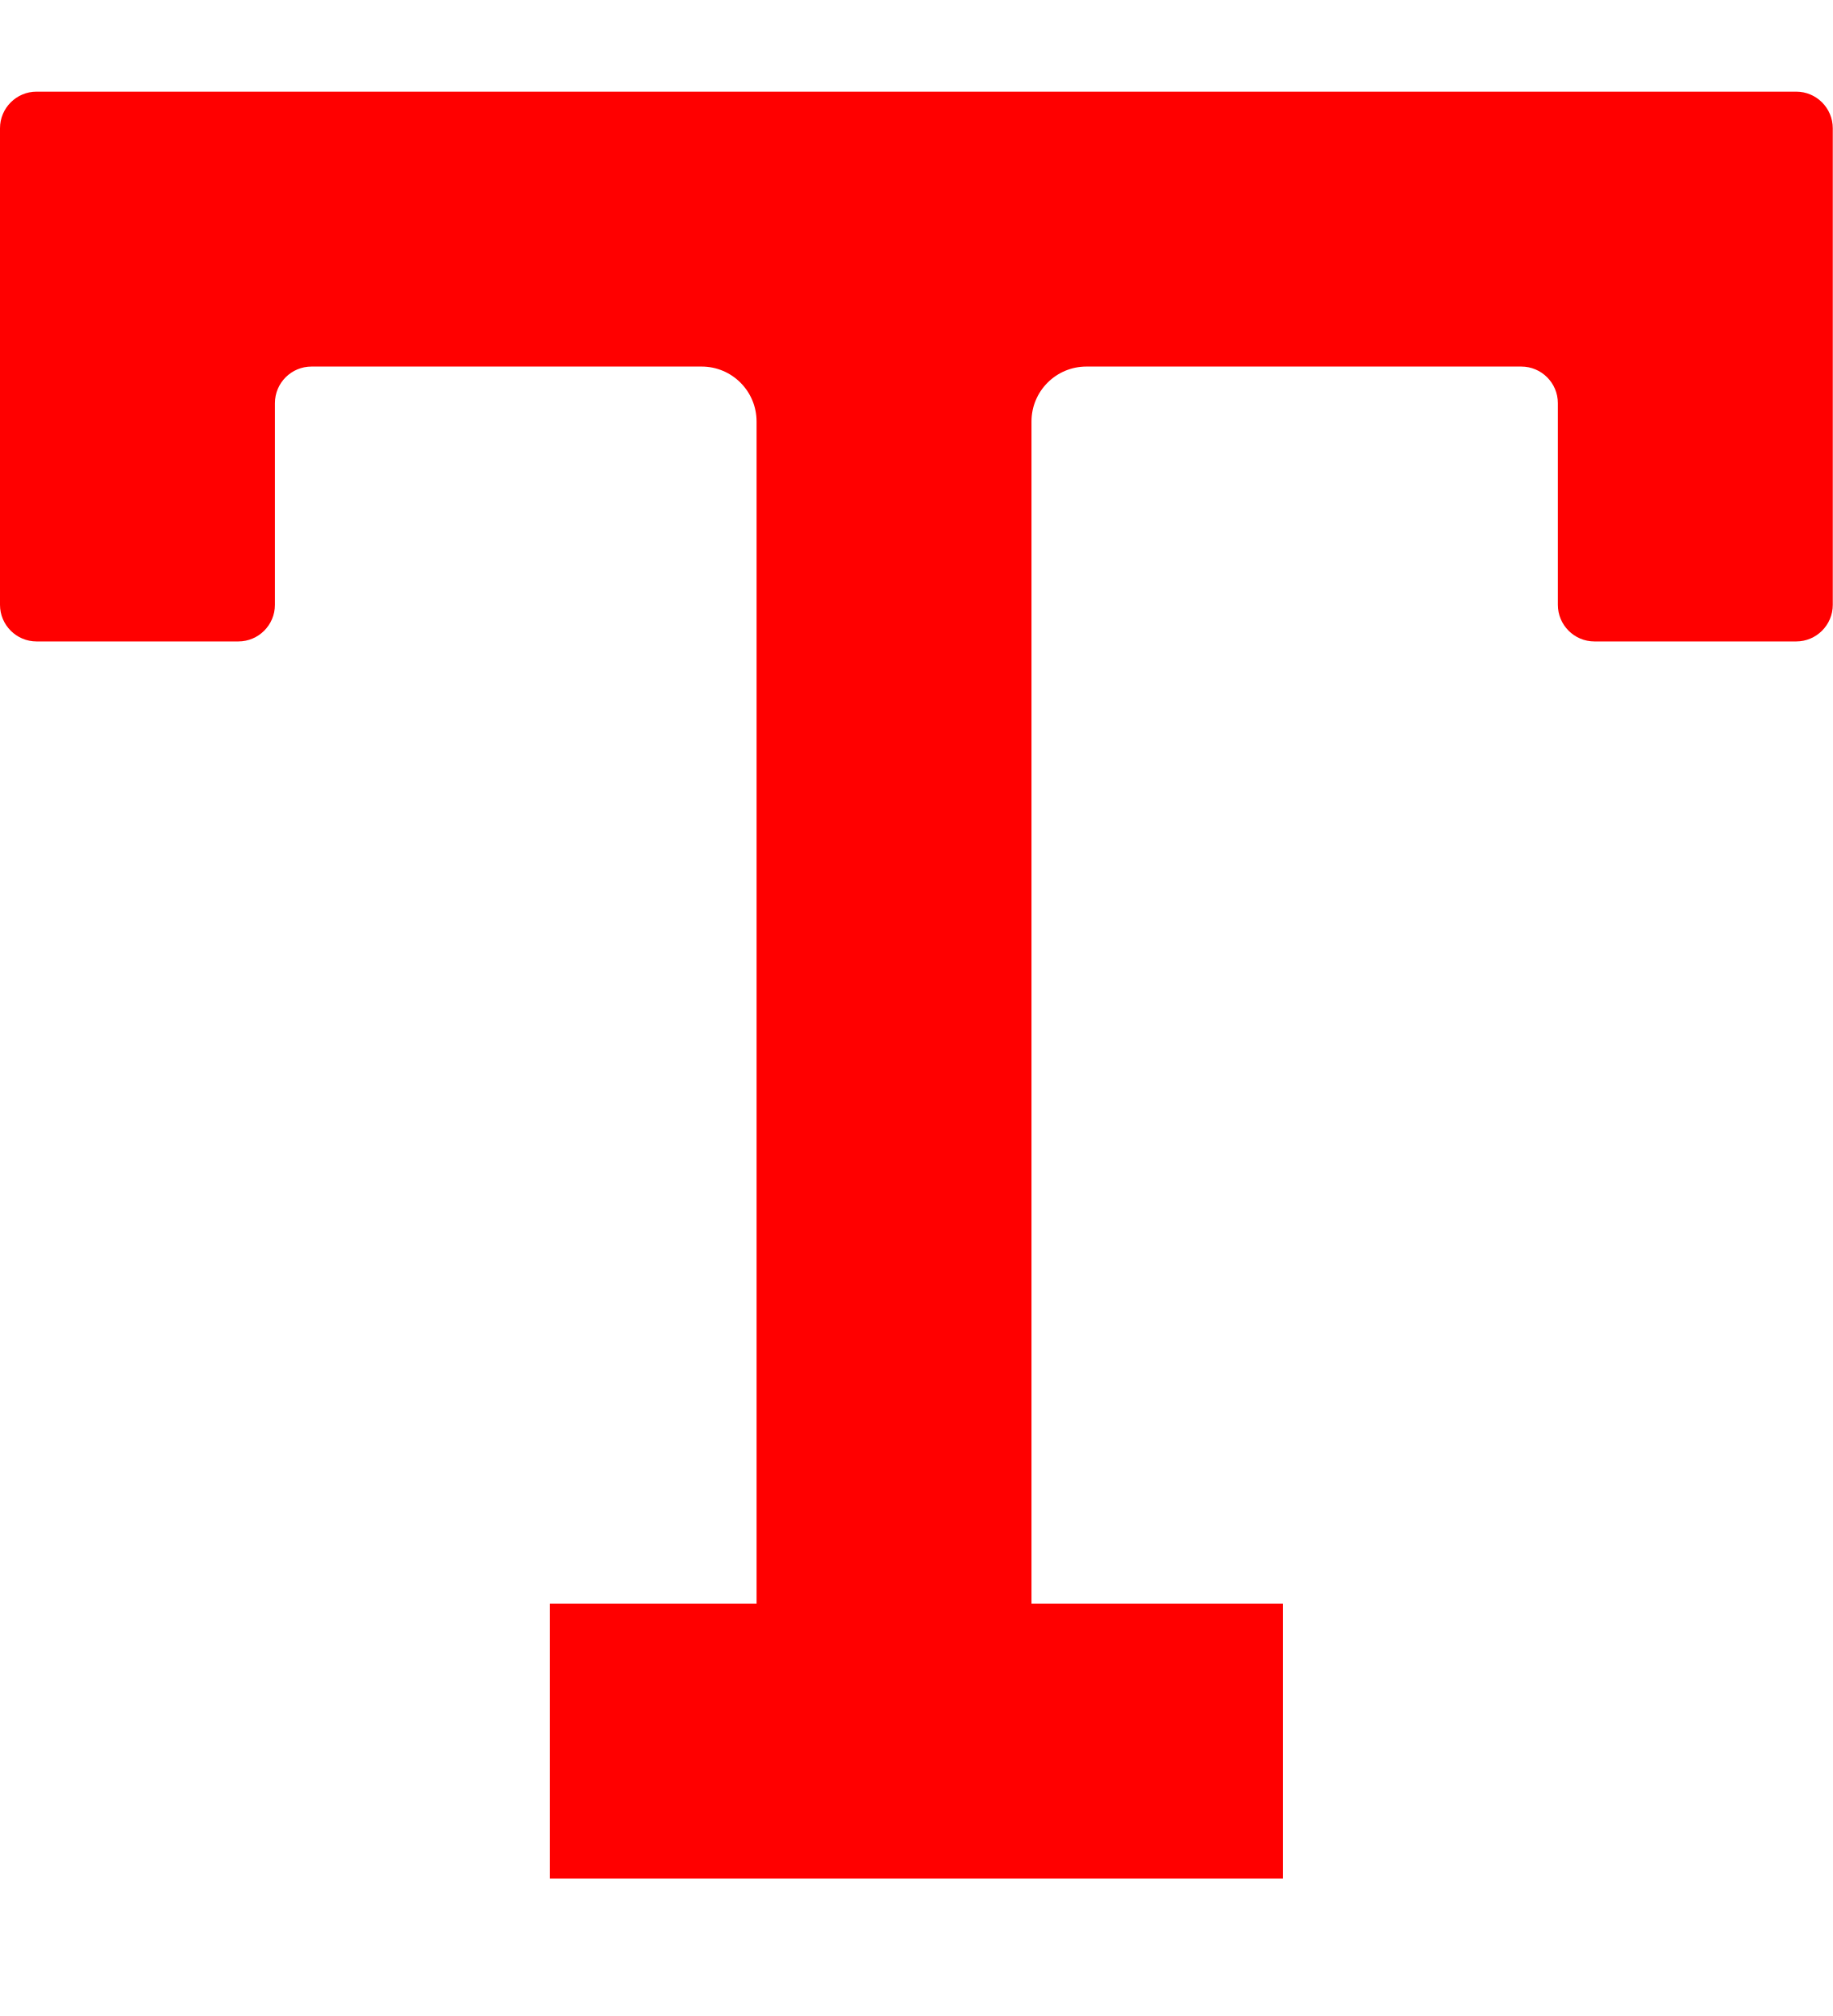
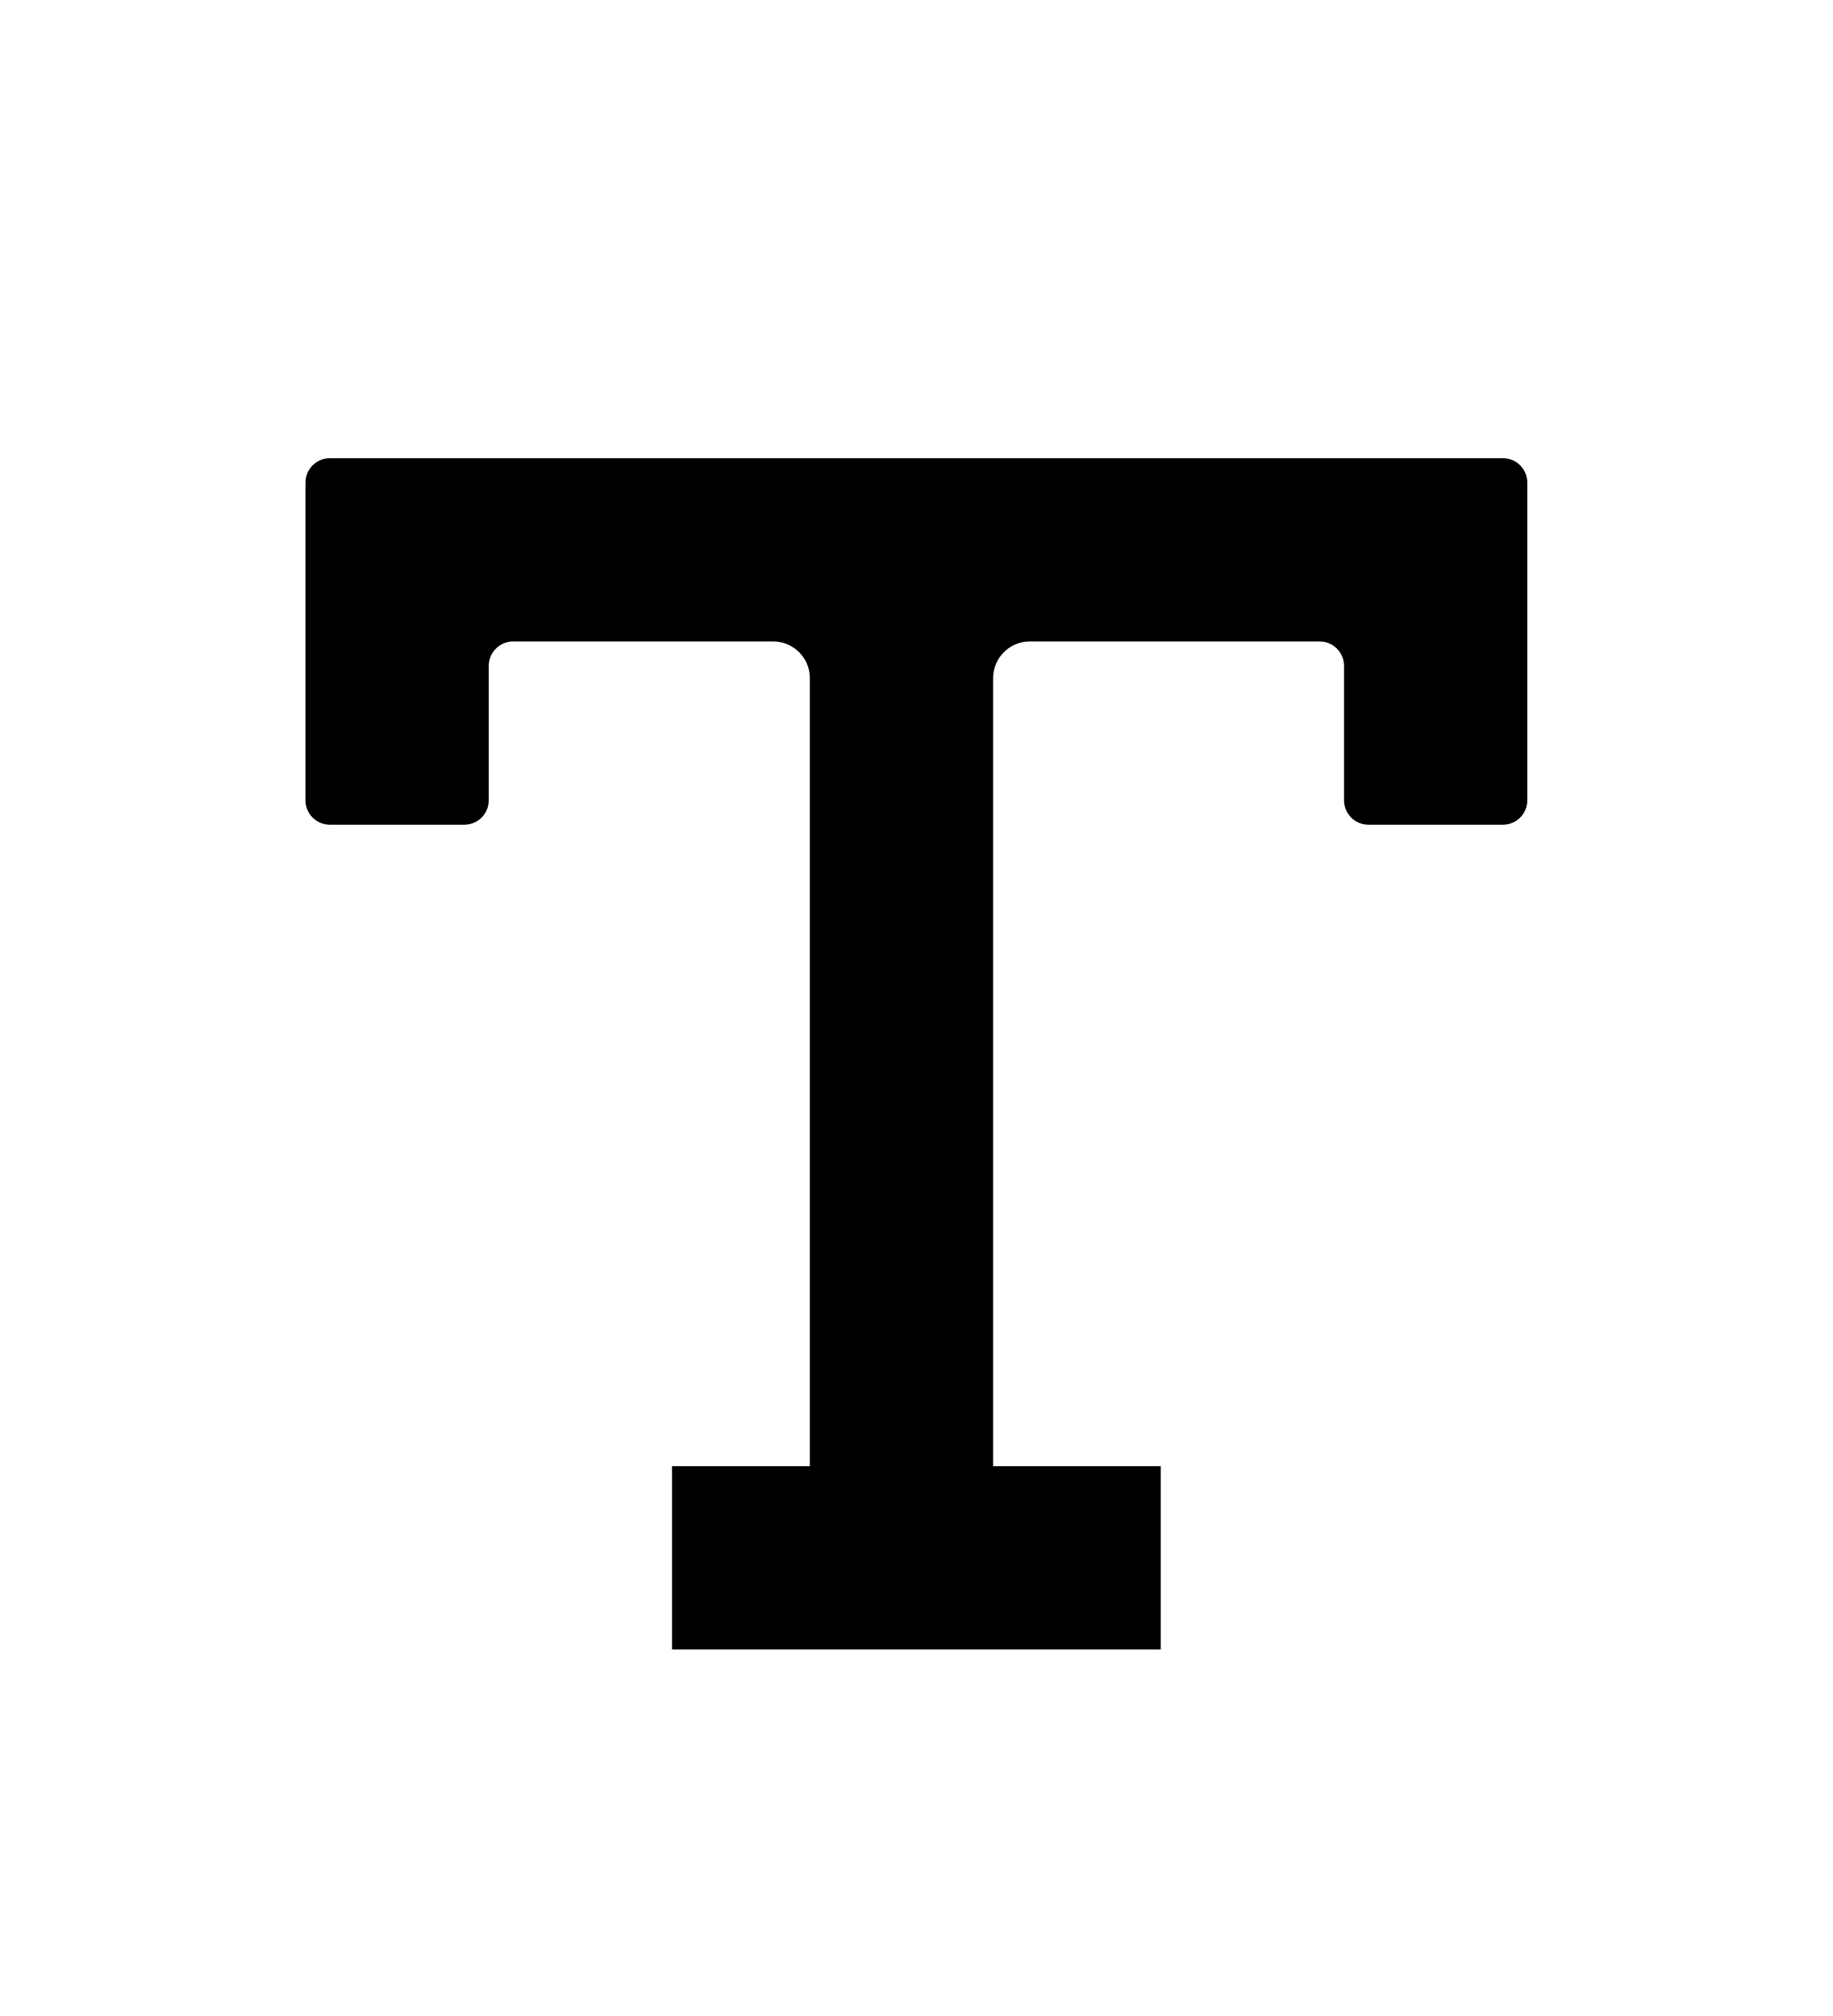
- <svg xmlns="http://www.w3.org/2000/svg" width="10" height="11" fill="none">
-   <path fill-rule="evenodd" d="M.2.5a.2.2 0 0 0-.2.2v.55V3.3a.2.2 0 0 0 .2.2h1.1a.2.2 0 0 0 .2-.2V2.2a.2.2 0 0 1 .2-.2h2.128a.3.3 0 0 1 .3.3v6.9a.3.3 0 0 0 .3.3h.9a.3.3 0 0 0 .3-.3V2.3a.3.3 0 0 1 .3-.3H8.3a.2.2 0 0 1 .2.2v1.1a.2.2 0 0 0 .2.2h1.1a.2.2 0 0 0 .2-.2V1.25.7a.2.2 0 0 0-.2-.2h-.55-8.5H.2z" fill="red" />
-   <path d="M7 9.5H3" stroke="red" stroke-width="1.5" />
+ <svg xmlns="http://www.w3.org/2000/svg" width="10" height="11" viewBox="-2.5 -2.5 15 15" fill="none">
+   <path fill-rule="evenodd" d="M.2.5a.2.2 0 0 0-.2.2v.55V3.3a.2.2 0 0 0 .2.2h1.1a.2.2 0 0 0 .2-.2V2.2a.2.2 0 0 1 .2-.2h2.128a.3.3 0 0 1 .3.3v6.9a.3.3 0 0 0 .3.3h.9a.3.3 0 0 0 .3-.3V2.3a.3.3 0 0 1 .3-.3H8.3a.2.2 0 0 1 .2.2v1.1a.2.2 0 0 0 .2.2h1.1a.2.2 0 0 0 .2-.2V1.25.7a.2.2 0 0 0-.2-.2h-.55-8.5H.2z" fill="#000000" />
+   <path d="M7 9.5H3" stroke="#000000" stroke-width="1.5" />
</svg>
